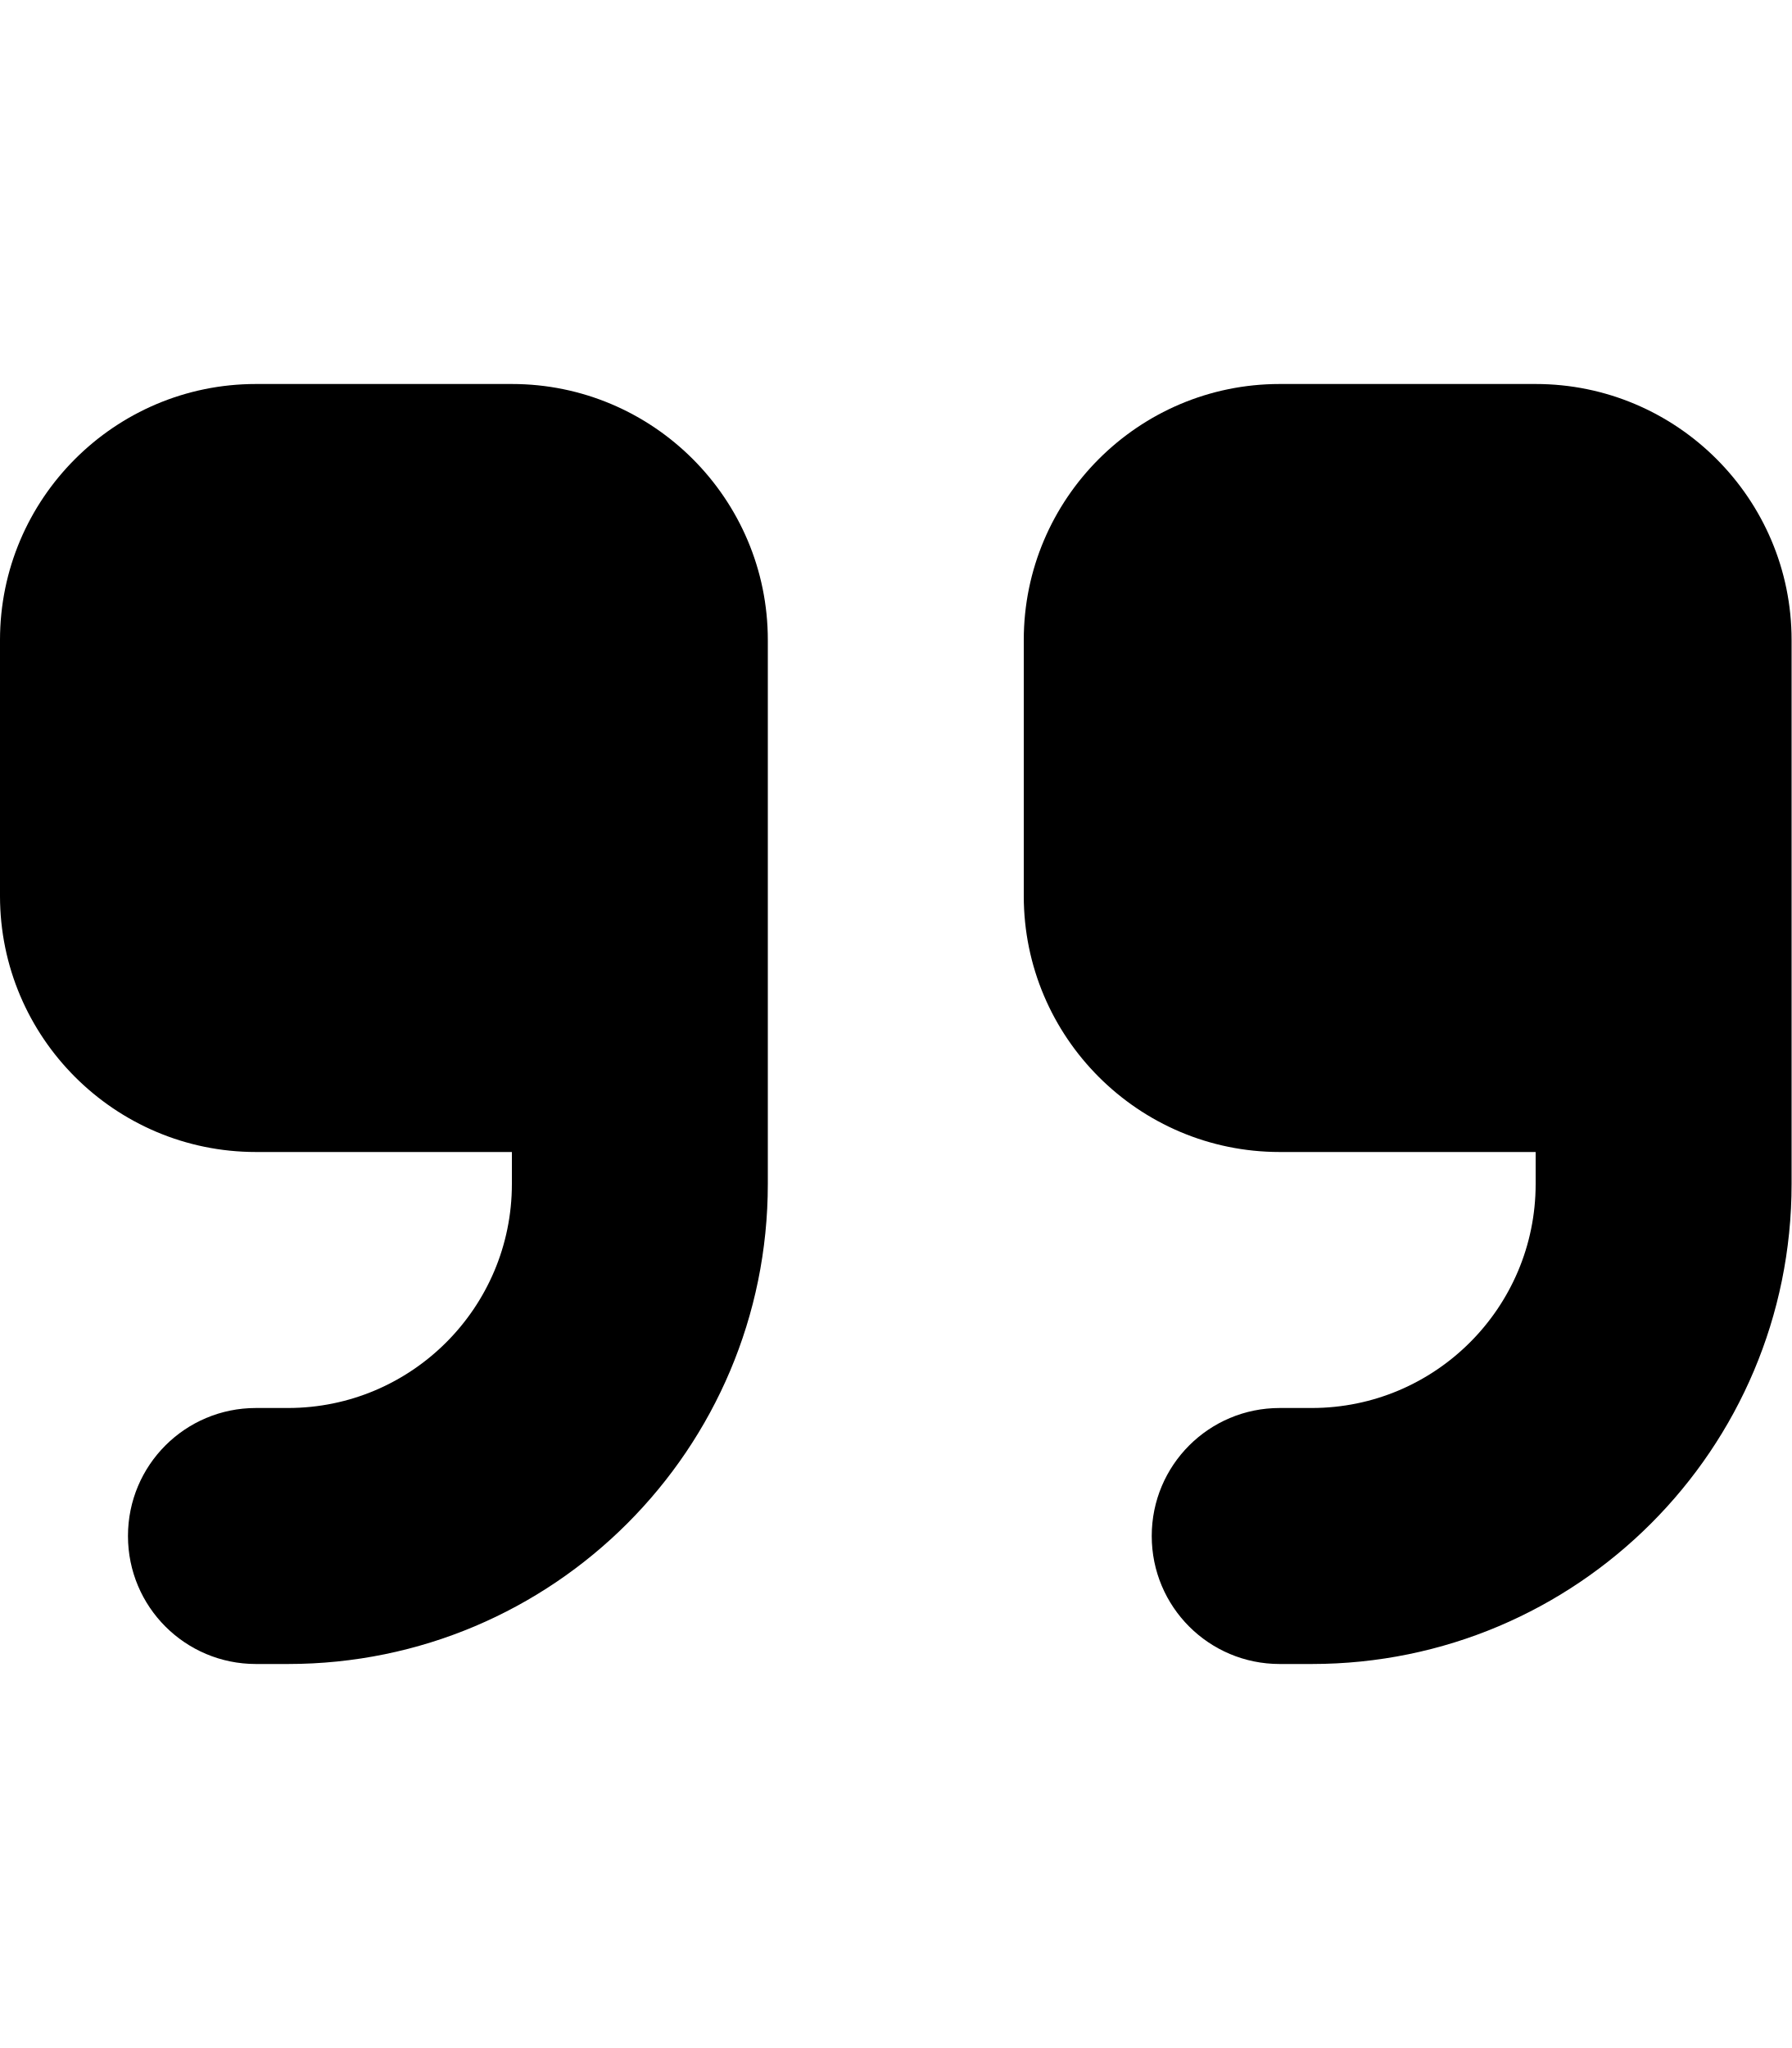
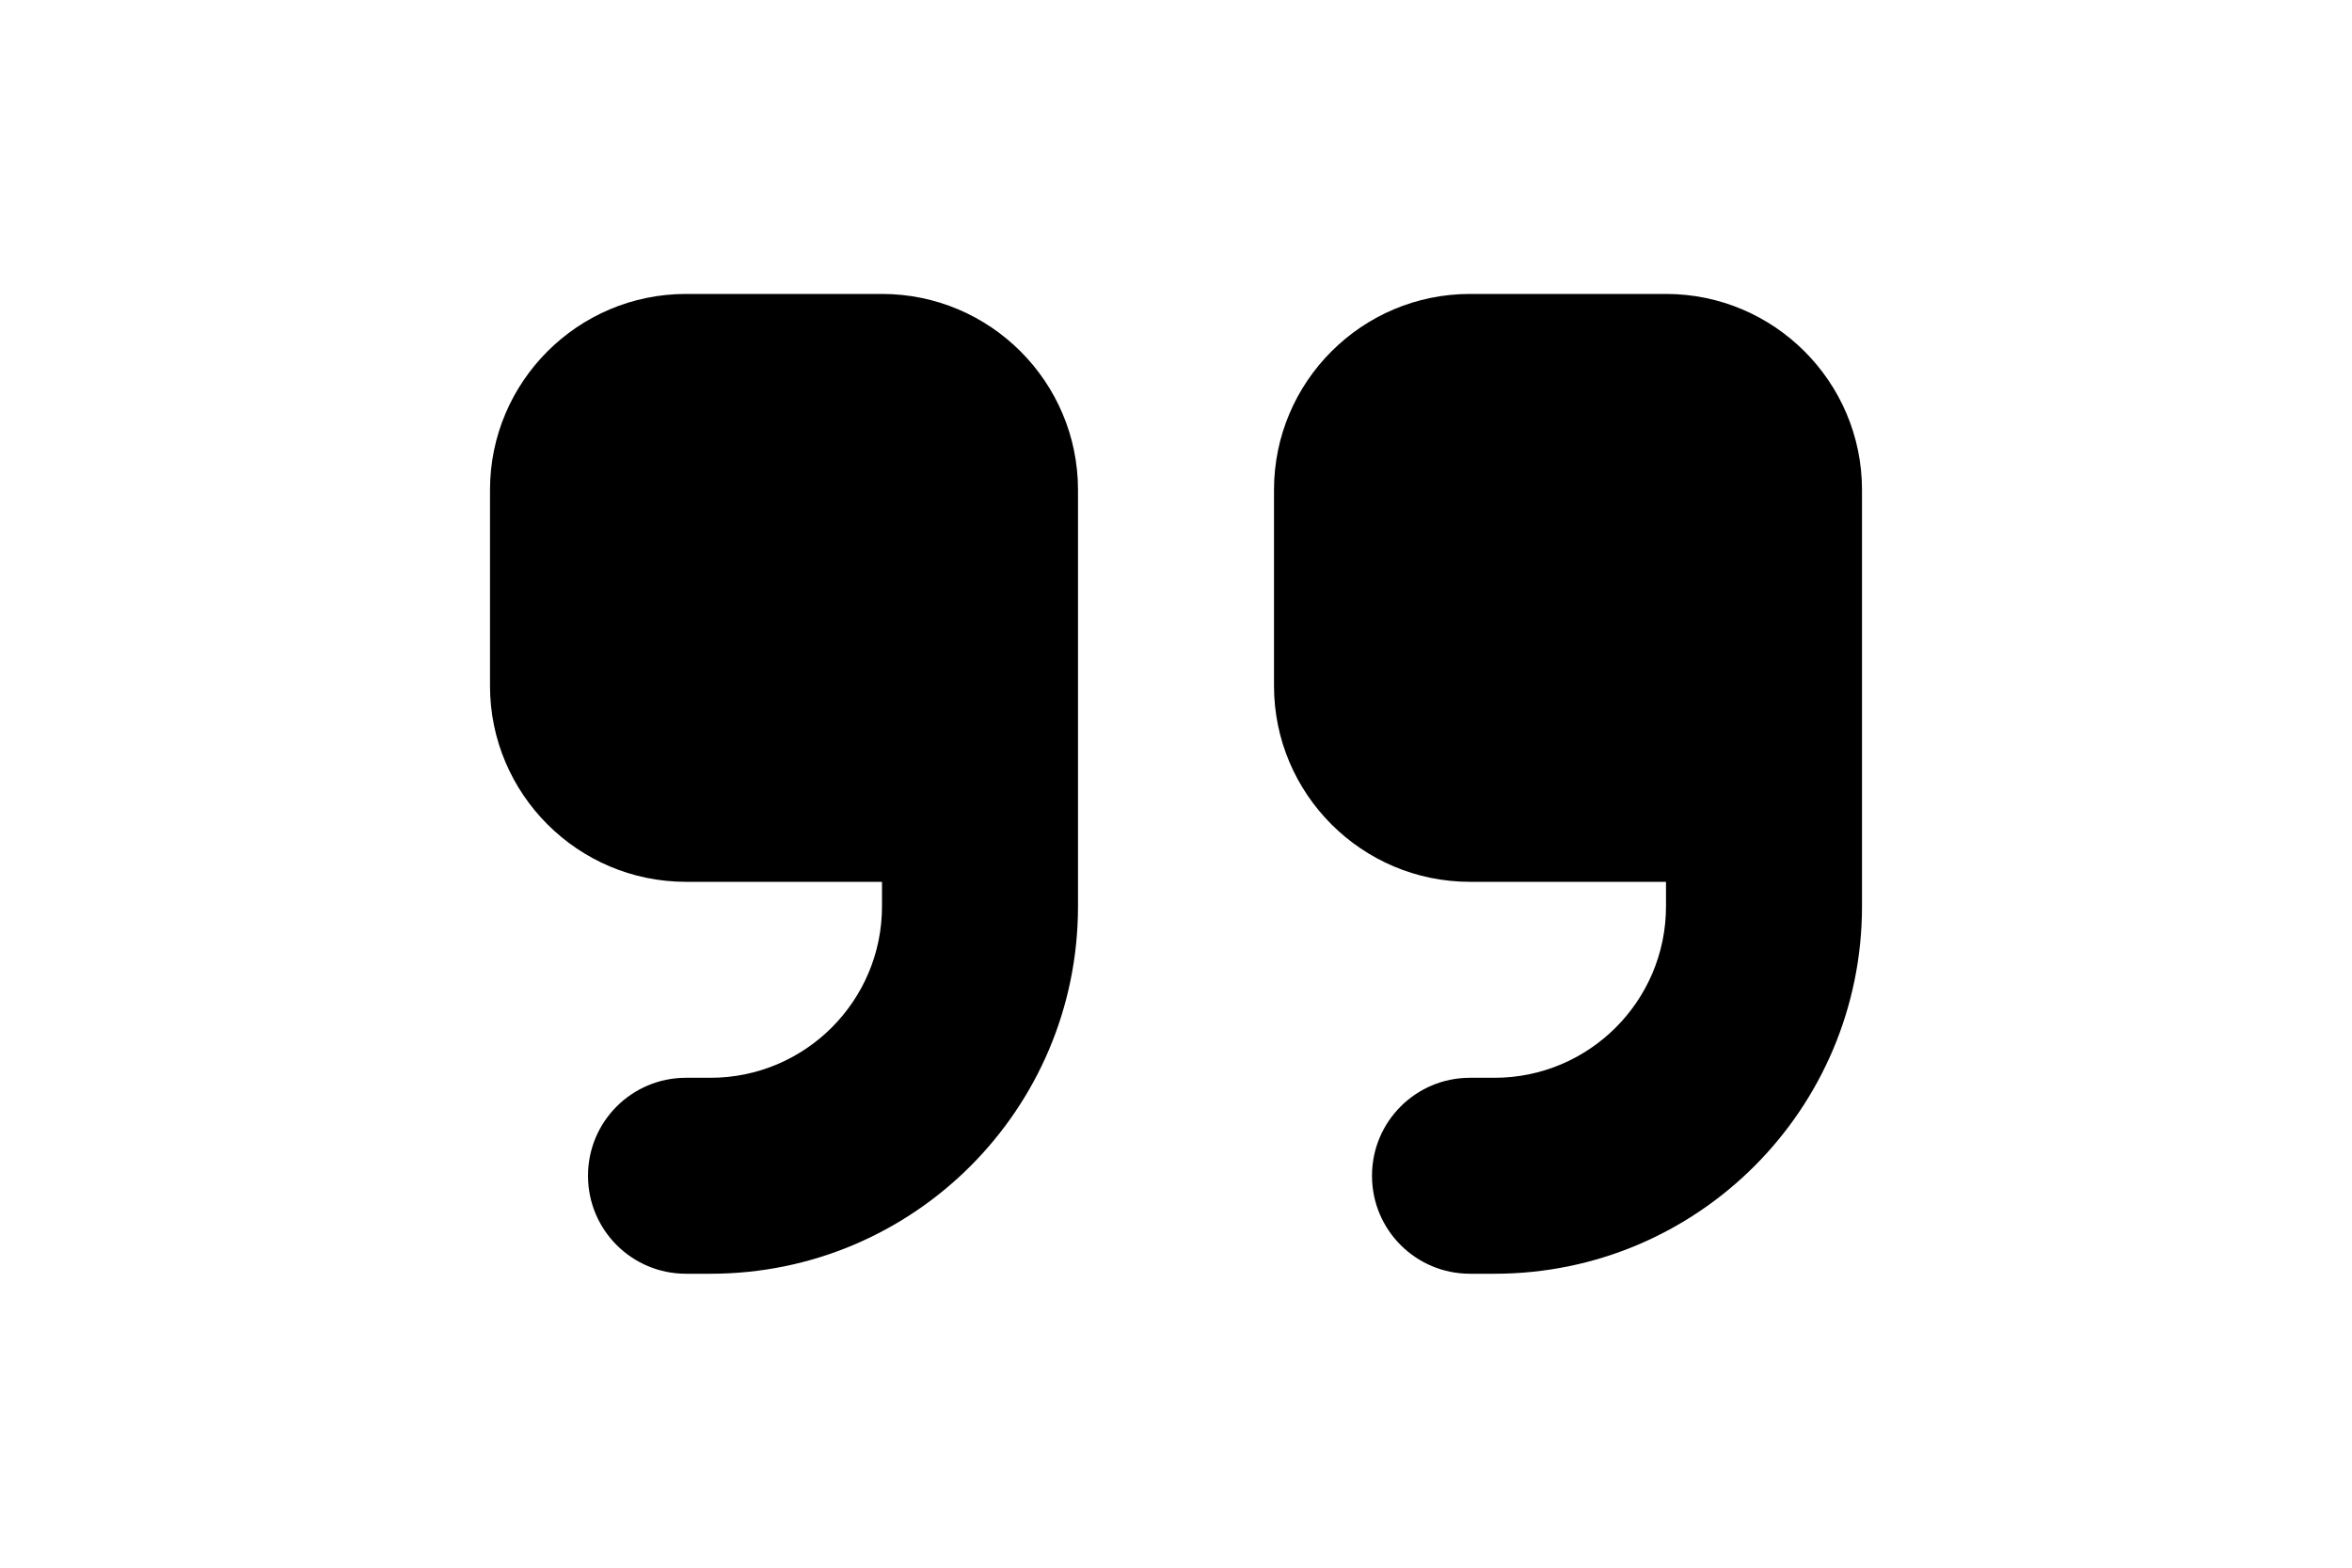
- <svg xmlns="http://www.w3.org/2000/svg" height="1em" viewBox="0 0 448 512">
+ <svg xmlns="http://www.w3.org/2000/svg" width="18px" height="1em" viewBox="0 0 448 512">
  <path d="M448 296c0 66.3-53.7 120-120 120h-8c-17.7 0-32-14.3-32-32s14.3-32 32-32h8c30.9 0 56-25.1 56-56v-8H320c-35.3 0-64-28.7-64-64V160c0-35.3 28.7-64 64-64h64c35.3 0 64 28.7 64 64v32 32 72zm-256 0c0 66.3-53.7 120-120 120H64c-17.7 0-32-14.3-32-32s14.3-32 32-32h8c30.9 0 56-25.1 56-56v-8H64c-35.3 0-64-28.7-64-64V160c0-35.3 28.7-64 64-64h64c35.3 0 64 28.7 64 64v32 32 72z" />
</svg>
